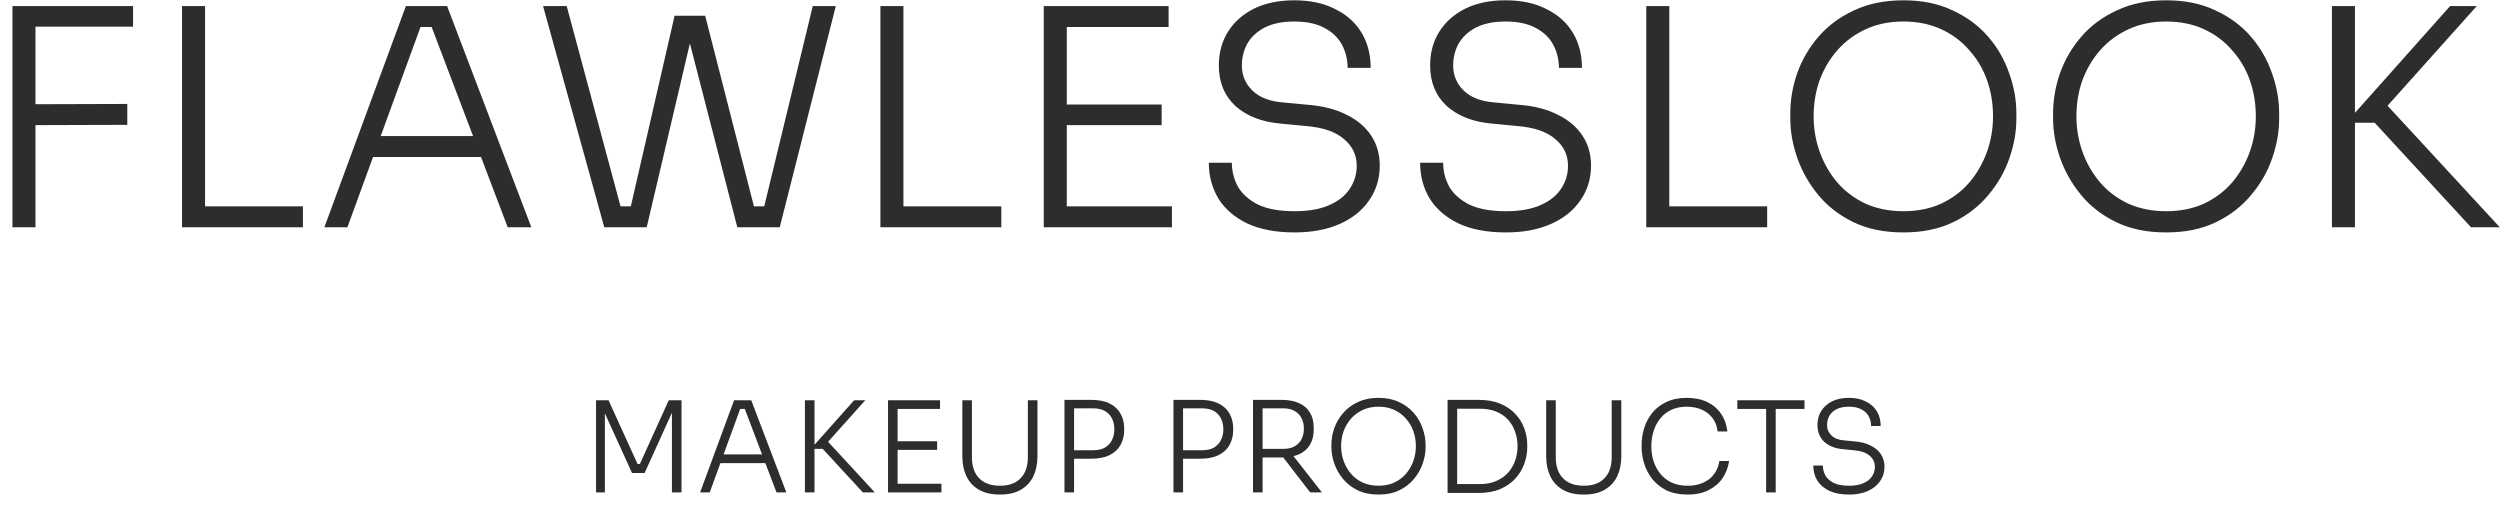
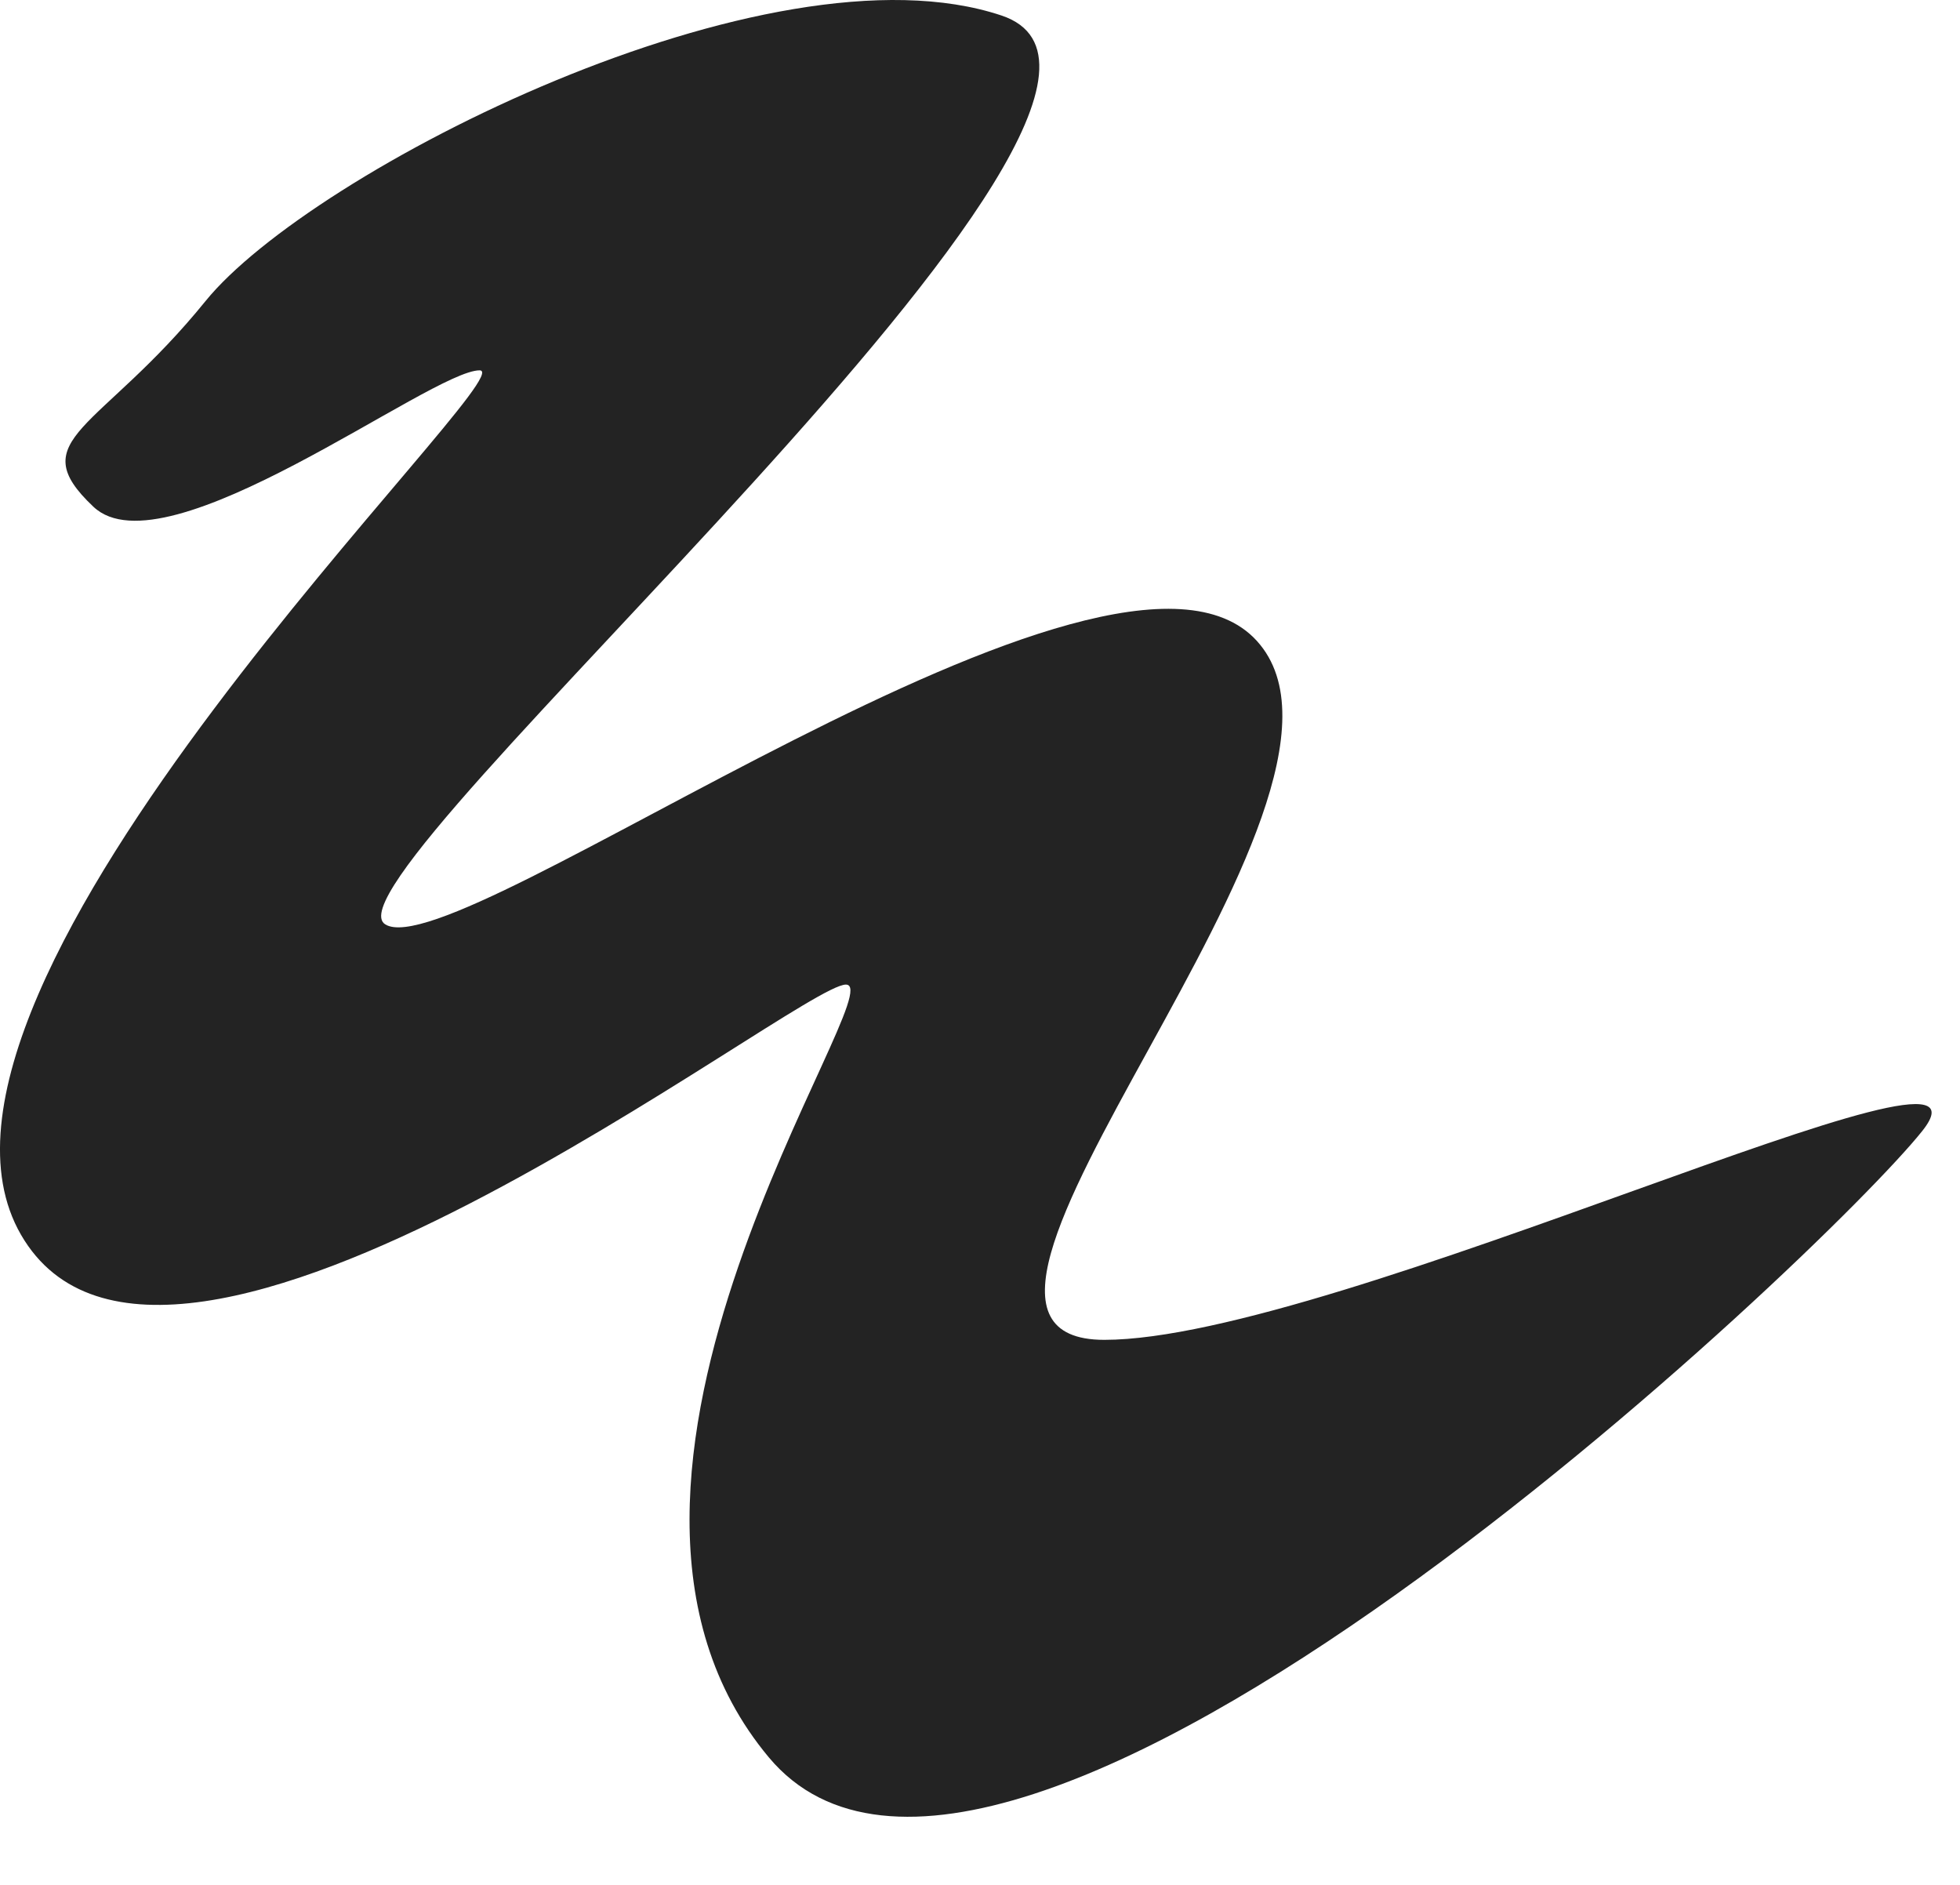
- <svg xmlns="http://www.w3.org/2000/svg" width="198" height="40" viewBox="0 0 198 40" fill="none">
-   <path d="M0.986 18V0.48H2.81V18H0.986ZM2.33 9.912V8.256L10.082 8.232V9.888L2.33 9.912ZM2.33 2.112V0.48H10.538V2.112H2.33ZM14.416 18V0.48H16.24V18H14.416ZM15.76 18V16.344H23.992V18H15.76ZM25.69 18L32.146 0.48H35.41L42.082 18H40.21L33.994 1.632L34.978 2.136H32.458L33.49 1.632L27.514 18H25.69ZM29.146 12.432L29.746 10.776H37.882L38.506 12.432H29.146ZM47.859 18L43.011 0.48H44.883L49.275 16.824L48.435 16.344H50.763L49.851 16.824L53.427 1.248H55.155L51.219 18H47.859ZM58.395 18L54.075 1.248H55.851L59.835 16.824L58.947 16.344H61.323L60.411 16.824L64.371 0.48H66.195L61.755 18H58.395ZM69.728 18V0.48H71.552V18H69.728ZM71.072 18V16.344H79.304V18H71.072ZM82.666 18V0.48H84.49V18H82.666ZM84.058 18V16.344H92.818V18H84.058ZM84.058 9.912V8.28H92.002V9.912H84.058ZM84.058 2.136V0.48H92.554V2.136H84.058ZM102.532 18.408C101.06 18.408 99.82 18.176 98.812 17.712C97.804 17.232 97.036 16.576 96.508 15.744C95.996 14.896 95.74 13.944 95.74 12.888H97.564C97.564 13.56 97.724 14.192 98.044 14.784C98.38 15.36 98.908 15.832 99.628 16.2C100.364 16.552 101.332 16.728 102.532 16.728C103.636 16.728 104.548 16.568 105.268 16.248C106.004 15.928 106.548 15.496 106.9 14.952C107.268 14.408 107.452 13.8 107.452 13.128C107.452 12.28 107.116 11.576 106.444 11.016C105.788 10.44 104.796 10.096 103.468 9.984L101.452 9.792C99.948 9.664 98.748 9.2 97.852 8.4C96.972 7.584 96.532 6.512 96.532 5.184C96.532 4.176 96.772 3.288 97.252 2.52C97.732 1.752 98.412 1.144 99.292 0.696C100.188 0.248 101.26 0.024 102.508 0.024C103.772 0.024 104.852 0.256 105.748 0.72C106.66 1.168 107.356 1.792 107.836 2.592C108.316 3.392 108.556 4.32 108.556 5.376H106.732C106.732 4.736 106.588 4.136 106.3 3.576C106.012 3.016 105.556 2.568 104.932 2.232C104.308 1.88 103.5 1.704 102.508 1.704C101.564 1.704 100.78 1.864 100.156 2.184C99.548 2.504 99.092 2.928 98.788 3.456C98.5 3.984 98.356 4.56 98.356 5.184C98.356 5.968 98.636 6.632 99.196 7.176C99.756 7.72 100.564 8.032 101.62 8.112L103.636 8.304C104.82 8.4 105.828 8.664 106.66 9.096C107.508 9.512 108.156 10.064 108.604 10.752C109.052 11.424 109.276 12.216 109.276 13.128C109.276 14.152 108.996 15.064 108.436 15.864C107.892 16.664 107.116 17.288 106.108 17.736C105.1 18.184 103.908 18.408 102.532 18.408ZM119.266 18.408C117.794 18.408 116.554 18.176 115.546 17.712C114.538 17.232 113.77 16.576 113.242 15.744C112.73 14.896 112.474 13.944 112.474 12.888H114.298C114.298 13.56 114.458 14.192 114.778 14.784C115.114 15.36 115.642 15.832 116.362 16.2C117.098 16.552 118.066 16.728 119.266 16.728C120.37 16.728 121.282 16.568 122.002 16.248C122.738 15.928 123.282 15.496 123.634 14.952C124.002 14.408 124.186 13.8 124.186 13.128C124.186 12.28 123.85 11.576 123.178 11.016C122.522 10.44 121.53 10.096 120.202 9.984L118.186 9.792C116.682 9.664 115.482 9.2 114.586 8.4C113.706 7.584 113.266 6.512 113.266 5.184C113.266 4.176 113.506 3.288 113.986 2.52C114.466 1.752 115.146 1.144 116.026 0.696C116.922 0.248 117.994 0.024 119.242 0.024C120.506 0.024 121.586 0.256 122.482 0.72C123.394 1.168 124.09 1.792 124.57 2.592C125.05 3.392 125.29 4.32 125.29 5.376H123.466C123.466 4.736 123.322 4.136 123.034 3.576C122.746 3.016 122.29 2.568 121.666 2.232C121.042 1.88 120.234 1.704 119.242 1.704C118.298 1.704 117.514 1.864 116.89 2.184C116.282 2.504 115.826 2.928 115.522 3.456C115.234 3.984 115.09 4.56 115.09 5.184C115.09 5.968 115.37 6.632 115.93 7.176C116.49 7.72 117.298 8.032 118.354 8.112L120.37 8.304C121.554 8.4 122.562 8.664 123.394 9.096C124.242 9.512 124.89 10.064 125.338 10.752C125.786 11.424 126.01 12.216 126.01 13.128C126.01 14.152 125.73 15.064 125.17 15.864C124.626 16.664 123.85 17.288 122.842 17.736C121.834 18.184 120.642 18.408 119.266 18.408ZM130.384 18V0.48H132.208V18H130.384ZM131.728 18V16.344H139.96V18H131.728ZM150.744 18.408C149.224 18.408 147.904 18.136 146.784 17.592C145.664 17.048 144.736 16.328 144 15.432C143.264 14.536 142.712 13.56 142.344 12.504C141.976 11.448 141.792 10.416 141.792 9.408V8.976C141.792 7.904 141.976 6.84 142.344 5.784C142.728 4.712 143.296 3.744 144.048 2.88C144.8 2.016 145.736 1.328 146.856 0.816C147.976 0.288 149.272 0.024 150.744 0.024C152.232 0.024 153.528 0.288 154.632 0.816C155.752 1.328 156.688 2.016 157.44 2.88C158.192 3.744 158.752 4.712 159.12 5.784C159.504 6.84 159.696 7.904 159.696 8.976V9.432C159.696 10.44 159.512 11.472 159.144 12.528C158.792 13.568 158.24 14.536 157.488 15.432C156.752 16.328 155.824 17.048 154.704 17.592C153.584 18.136 152.264 18.408 150.744 18.408ZM150.744 16.728C151.864 16.728 152.864 16.528 153.744 16.128C154.624 15.712 155.368 15.152 155.976 14.448C156.584 13.728 157.048 12.92 157.368 12.024C157.688 11.128 157.848 10.192 157.848 9.216C157.848 8.192 157.688 7.232 157.368 6.336C157.048 5.44 156.576 4.648 155.952 3.96C155.344 3.256 154.6 2.704 153.72 2.304C152.84 1.904 151.848 1.704 150.744 1.704C149.656 1.704 148.672 1.904 147.792 2.304C146.912 2.704 146.16 3.256 145.536 3.96C144.928 4.648 144.456 5.44 144.12 6.336C143.8 7.232 143.64 8.192 143.64 9.216C143.64 10.192 143.8 11.128 144.12 12.024C144.44 12.92 144.904 13.728 145.512 14.448C146.12 15.152 146.864 15.712 147.744 16.128C148.64 16.528 149.64 16.728 150.744 16.728ZM171.557 18.408C170.037 18.408 168.717 18.136 167.597 17.592C166.477 17.048 165.549 16.328 164.813 15.432C164.077 14.536 163.525 13.56 163.157 12.504C162.789 11.448 162.605 10.416 162.605 9.408V8.976C162.605 7.904 162.789 6.84 163.157 5.784C163.541 4.712 164.109 3.744 164.861 2.88C165.613 2.016 166.549 1.328 167.669 0.816C168.789 0.288 170.085 0.024 171.557 0.024C173.045 0.024 174.341 0.288 175.445 0.816C176.565 1.328 177.501 2.016 178.253 2.88C179.005 3.744 179.565 4.712 179.933 5.784C180.317 6.84 180.509 7.904 180.509 8.976V9.432C180.509 10.44 180.325 11.472 179.957 12.528C179.605 13.568 179.053 14.536 178.301 15.432C177.565 16.328 176.637 17.048 175.517 17.592C174.397 18.136 173.077 18.408 171.557 18.408ZM171.557 16.728C172.677 16.728 173.677 16.528 174.557 16.128C175.437 15.712 176.181 15.152 176.789 14.448C177.397 13.728 177.861 12.92 178.181 12.024C178.501 11.128 178.661 10.192 178.661 9.216C178.661 8.192 178.501 7.232 178.181 6.336C177.861 5.44 177.389 4.648 176.765 3.96C176.157 3.256 175.413 2.704 174.533 2.304C173.653 1.904 172.661 1.704 171.557 1.704C170.469 1.704 169.485 1.904 168.605 2.304C167.725 2.704 166.973 3.256 166.349 3.96C165.741 4.648 165.269 5.44 164.933 6.336C164.613 7.232 164.453 8.192 164.453 9.216C164.453 10.192 164.613 11.128 164.933 12.024C165.253 12.92 165.717 13.728 166.325 14.448C166.933 15.152 167.677 15.712 168.557 16.128C169.453 16.528 170.453 16.728 171.557 16.728ZM195.705 18L188.073 9.72H185.817L194.049 0.48H196.161L188.577 8.952L188.409 7.632L197.985 18H195.705ZM184.689 18V0.48H186.513V18H184.689ZM47.206 39V31.7H48.196L50.496 36.75H50.676L52.966 31.7H53.976V39H53.216V32.55L53.276 32.56L51.056 37.46H50.056L47.826 32.56L47.906 32.55V39H47.206ZM55.449 39L58.139 31.7H59.499L62.279 39H61.499L58.909 32.18L59.319 32.39H58.269L58.699 32.18L56.209 39H55.449ZM56.889 36.68L57.139 35.99H60.529L60.789 36.68H56.889ZM68.339 39L65.159 35.55H64.219L67.649 31.7H68.529L65.369 35.23L65.299 34.68L69.289 39H68.339ZM63.749 39V31.7H64.509V39H63.749ZM70.331 39V31.7H71.091V39H70.331ZM70.911 39V38.31H74.561V39H70.911ZM70.911 35.63V34.95H74.221V35.63H70.911ZM70.911 32.39V31.7H74.451V32.39H70.911ZM79.197 39.17C78.53 39.17 77.977 39.043 77.537 38.79C77.097 38.537 76.767 38.183 76.547 37.73C76.327 37.27 76.217 36.743 76.217 36.15V31.7H76.977V36.24C76.977 36.687 77.057 37.077 77.217 37.41C77.383 37.743 77.63 38.003 77.957 38.19C78.29 38.377 78.704 38.47 79.197 38.47C79.683 38.47 80.09 38.38 80.417 38.2C80.743 38.013 80.99 37.753 81.157 37.42C81.323 37.08 81.407 36.687 81.407 36.24V31.7H82.167V36.15C82.167 36.743 82.057 37.27 81.837 37.73C81.617 38.183 81.287 38.537 80.847 38.79C80.413 39.043 79.864 39.17 79.197 39.17ZM84.866 36.33V35.66H86.566C86.959 35.66 87.279 35.587 87.526 35.44C87.773 35.287 87.956 35.087 88.076 34.84C88.196 34.587 88.256 34.307 88.256 34C88.256 33.687 88.196 33.407 88.076 33.16C87.956 32.907 87.773 32.707 87.526 32.56C87.279 32.413 86.959 32.34 86.566 32.34H84.866V31.67H86.436C87.023 31.67 87.506 31.767 87.886 31.96C88.273 32.153 88.559 32.42 88.746 32.76C88.939 33.1 89.036 33.49 89.036 33.93V34.07C89.036 34.503 88.939 34.893 88.746 35.24C88.559 35.58 88.273 35.847 87.886 36.04C87.506 36.233 87.023 36.33 86.436 36.33H84.866ZM84.306 39V31.67H85.066V39H84.306ZM93.499 36.33V35.66H95.199C95.592 35.66 95.912 35.587 96.159 35.44C96.406 35.287 96.589 35.087 96.709 34.84C96.829 34.587 96.889 34.307 96.889 34C96.889 33.687 96.829 33.407 96.709 33.16C96.589 32.907 96.406 32.707 96.159 32.56C95.912 32.413 95.592 32.34 95.199 32.34H93.499V31.67H95.069C95.656 31.67 96.139 31.767 96.519 31.96C96.906 32.153 97.192 32.42 97.379 32.76C97.572 33.1 97.669 33.49 97.669 33.93V34.07C97.669 34.503 97.572 34.893 97.379 35.24C97.192 35.58 96.906 35.847 96.519 36.04C96.139 36.233 95.656 36.33 95.069 36.33H93.499ZM92.939 39V31.67H93.699V39H92.939ZM99.238 39V31.67H99.998V39H99.238ZM103.768 39L101.278 35.77H102.168L104.698 39H103.768ZM99.688 36.23V35.55H101.648C102.008 35.55 102.308 35.48 102.548 35.34C102.788 35.2 102.968 35.01 103.088 34.77C103.208 34.53 103.268 34.257 103.268 33.95C103.268 33.643 103.208 33.37 103.088 33.13C102.968 32.89 102.788 32.7 102.548 32.56C102.308 32.413 102.008 32.34 101.648 32.34H99.688V31.67H101.518C102.058 31.67 102.514 31.757 102.888 31.93C103.268 32.097 103.554 32.347 103.748 32.68C103.948 33.007 104.048 33.407 104.048 33.88V34.02C104.048 34.493 103.948 34.897 103.748 35.23C103.548 35.557 103.261 35.807 102.888 35.98C102.514 36.147 102.058 36.23 101.518 36.23H99.688ZM109.176 39.17C108.543 39.17 107.993 39.057 107.526 38.83C107.059 38.603 106.673 38.303 106.366 37.93C106.059 37.557 105.829 37.15 105.676 36.71C105.523 36.27 105.446 35.84 105.446 35.42V35.24C105.446 34.793 105.523 34.35 105.676 33.91C105.836 33.463 106.073 33.06 106.386 32.7C106.699 32.34 107.089 32.053 107.556 31.84C108.023 31.62 108.563 31.51 109.176 31.51C109.796 31.51 110.336 31.62 110.796 31.84C111.263 32.053 111.653 32.34 111.966 32.7C112.279 33.06 112.513 33.463 112.666 33.91C112.826 34.35 112.906 34.793 112.906 35.24V35.43C112.906 35.85 112.829 36.28 112.676 36.72C112.529 37.153 112.299 37.557 111.986 37.93C111.679 38.303 111.293 38.603 110.826 38.83C110.359 39.057 109.809 39.17 109.176 39.17ZM109.176 38.47C109.643 38.47 110.059 38.387 110.426 38.22C110.793 38.047 111.103 37.813 111.356 37.52C111.609 37.22 111.803 36.883 111.936 36.51C112.069 36.137 112.136 35.747 112.136 35.34C112.136 34.913 112.069 34.513 111.936 34.14C111.803 33.767 111.606 33.437 111.346 33.15C111.093 32.857 110.783 32.627 110.416 32.46C110.049 32.293 109.636 32.21 109.176 32.21C108.723 32.21 108.313 32.293 107.946 32.46C107.579 32.627 107.266 32.857 107.006 33.15C106.753 33.437 106.556 33.767 106.416 34.14C106.283 34.513 106.216 34.913 106.216 35.34C106.216 35.747 106.283 36.137 106.416 36.51C106.549 36.883 106.743 37.22 106.996 37.52C107.249 37.813 107.559 38.047 107.926 38.22C108.299 38.387 108.716 38.47 109.176 38.47ZM115.208 39.04V38.34H117.198C117.691 38.34 118.121 38.26 118.488 38.1C118.861 37.94 119.174 37.723 119.428 37.45C119.681 37.17 119.871 36.85 119.998 36.49C120.124 36.13 120.188 35.747 120.188 35.34C120.188 34.92 120.121 34.53 119.988 34.17C119.861 33.81 119.671 33.493 119.418 33.22C119.164 32.947 118.851 32.737 118.478 32.59C118.111 32.443 117.684 32.37 117.198 32.37H115.208V31.67H117.118C117.771 31.67 118.338 31.77 118.818 31.97C119.298 32.17 119.698 32.443 120.018 32.79C120.338 33.13 120.574 33.513 120.728 33.94C120.881 34.367 120.958 34.8 120.958 35.24V35.43C120.958 35.863 120.881 36.293 120.728 36.72C120.574 37.147 120.341 37.537 120.028 37.89C119.714 38.237 119.314 38.517 118.828 38.73C118.348 38.937 117.778 39.04 117.118 39.04H115.208ZM114.648 39.04V31.67H115.408V39.04H114.648ZM125.437 39.17C124.77 39.17 124.217 39.043 123.777 38.79C123.337 38.537 123.007 38.183 122.787 37.73C122.567 37.27 122.457 36.743 122.457 36.15V31.7H123.217V36.24C123.217 36.687 123.297 37.077 123.457 37.41C123.624 37.743 123.87 38.003 124.197 38.19C124.53 38.377 124.944 38.47 125.437 38.47C125.924 38.47 126.33 38.38 126.657 38.2C126.984 38.013 127.23 37.753 127.397 37.42C127.564 37.08 127.647 36.687 127.647 36.24V31.7H128.407V36.15C128.407 36.743 128.297 37.27 128.077 37.73C127.857 38.183 127.527 38.537 127.087 38.79C126.654 39.043 126.104 39.17 125.437 39.17ZM133.656 39.17C133.003 39.17 132.443 39.057 131.976 38.83C131.516 38.597 131.14 38.293 130.846 37.92C130.56 37.547 130.35 37.143 130.216 36.71C130.083 36.27 130.016 35.843 130.016 35.43V35.24C130.016 34.793 130.083 34.35 130.216 33.91C130.356 33.463 130.57 33.06 130.856 32.7C131.15 32.34 131.523 32.053 131.976 31.84C132.43 31.62 132.966 31.51 133.586 31.51C134.213 31.51 134.753 31.62 135.206 31.84C135.666 32.06 136.033 32.37 136.306 32.77C136.58 33.163 136.746 33.63 136.806 34.17H136.036C135.983 33.737 135.843 33.377 135.616 33.09C135.39 32.797 135.1 32.577 134.746 32.43C134.4 32.283 134.013 32.21 133.586 32.21C133.126 32.21 132.72 32.293 132.366 32.46C132.02 32.62 131.73 32.847 131.496 33.14C131.263 33.427 131.086 33.76 130.966 34.14C130.846 34.513 130.786 34.913 130.786 35.34C130.786 35.747 130.843 36.137 130.956 36.51C131.076 36.883 131.256 37.22 131.496 37.52C131.736 37.813 132.036 38.047 132.396 38.22C132.756 38.387 133.176 38.47 133.656 38.47C134.323 38.47 134.883 38.303 135.336 37.97C135.79 37.63 136.07 37.143 136.176 36.51H136.946C136.873 37.01 136.7 37.463 136.426 37.87C136.153 38.27 135.783 38.587 135.316 38.82C134.856 39.053 134.303 39.17 133.656 39.17ZM139.876 39V32.2H140.636V39H139.876ZM137.596 32.39V31.7H142.916V32.39H137.596ZM146.441 39.17C145.828 39.17 145.311 39.073 144.891 38.88C144.471 38.68 144.151 38.407 143.931 38.06C143.718 37.707 143.611 37.31 143.611 36.87H144.371C144.371 37.15 144.438 37.413 144.571 37.66C144.711 37.9 144.931 38.097 145.231 38.25C145.538 38.397 145.941 38.47 146.441 38.47C146.901 38.47 147.281 38.403 147.581 38.27C147.888 38.137 148.114 37.957 148.261 37.73C148.414 37.503 148.491 37.25 148.491 36.97C148.491 36.617 148.351 36.323 148.071 36.09C147.798 35.85 147.384 35.707 146.831 35.66L145.991 35.58C145.364 35.527 144.864 35.333 144.491 35C144.124 34.66 143.941 34.213 143.941 33.66C143.941 33.24 144.041 32.87 144.241 32.55C144.441 32.23 144.724 31.977 145.091 31.79C145.464 31.603 145.911 31.51 146.431 31.51C146.958 31.51 147.408 31.607 147.781 31.8C148.161 31.987 148.451 32.247 148.651 32.58C148.851 32.913 148.951 33.3 148.951 33.74H148.191C148.191 33.473 148.131 33.223 148.011 32.99C147.891 32.757 147.701 32.57 147.441 32.43C147.181 32.283 146.844 32.21 146.431 32.21C146.038 32.21 145.711 32.277 145.451 32.41C145.198 32.543 145.008 32.72 144.881 32.94C144.761 33.16 144.701 33.4 144.701 33.66C144.701 33.987 144.818 34.263 145.051 34.49C145.284 34.717 145.621 34.847 146.061 34.88L146.901 34.96C147.394 35 147.814 35.11 148.161 35.29C148.514 35.463 148.784 35.693 148.971 35.98C149.158 36.26 149.251 36.59 149.251 36.97C149.251 37.397 149.134 37.777 148.901 38.11C148.674 38.443 148.351 38.703 147.931 38.89C147.511 39.077 147.014 39.17 146.441 39.17Z" fill="#2D2D2D" />
+ <svg xmlns="http://www.w3.org/2000/svg" width="26" height="25" viewBox="0 0 26 25" fill="none">
+   <path d="M1.24 6.722C0.279 5.817 1.329 5.717 2.725 3.995C4.121 2.273 10.199 -0.827 13.286 0.206C16.372 1.239 4.149 11.657 5.11 12.26C6.07 12.864 14.751 6.388 16.672 8.5C18.593 10.612 11.582 17.771 14.649 17.771C17.714 17.771 26.783 13.388 25.5 15C24.217 16.612 13.286 27 10.199 23.309C7.113 19.618 11.862 13.059 11.221 13.059C10.581 13.059 2.2 19.698 0.279 16.378C-1.642 13.059 7.003 4.912 6.362 4.912C5.722 4.912 2.2 7.628 1.24 6.722Z" fill="#232323" />
</svg>
